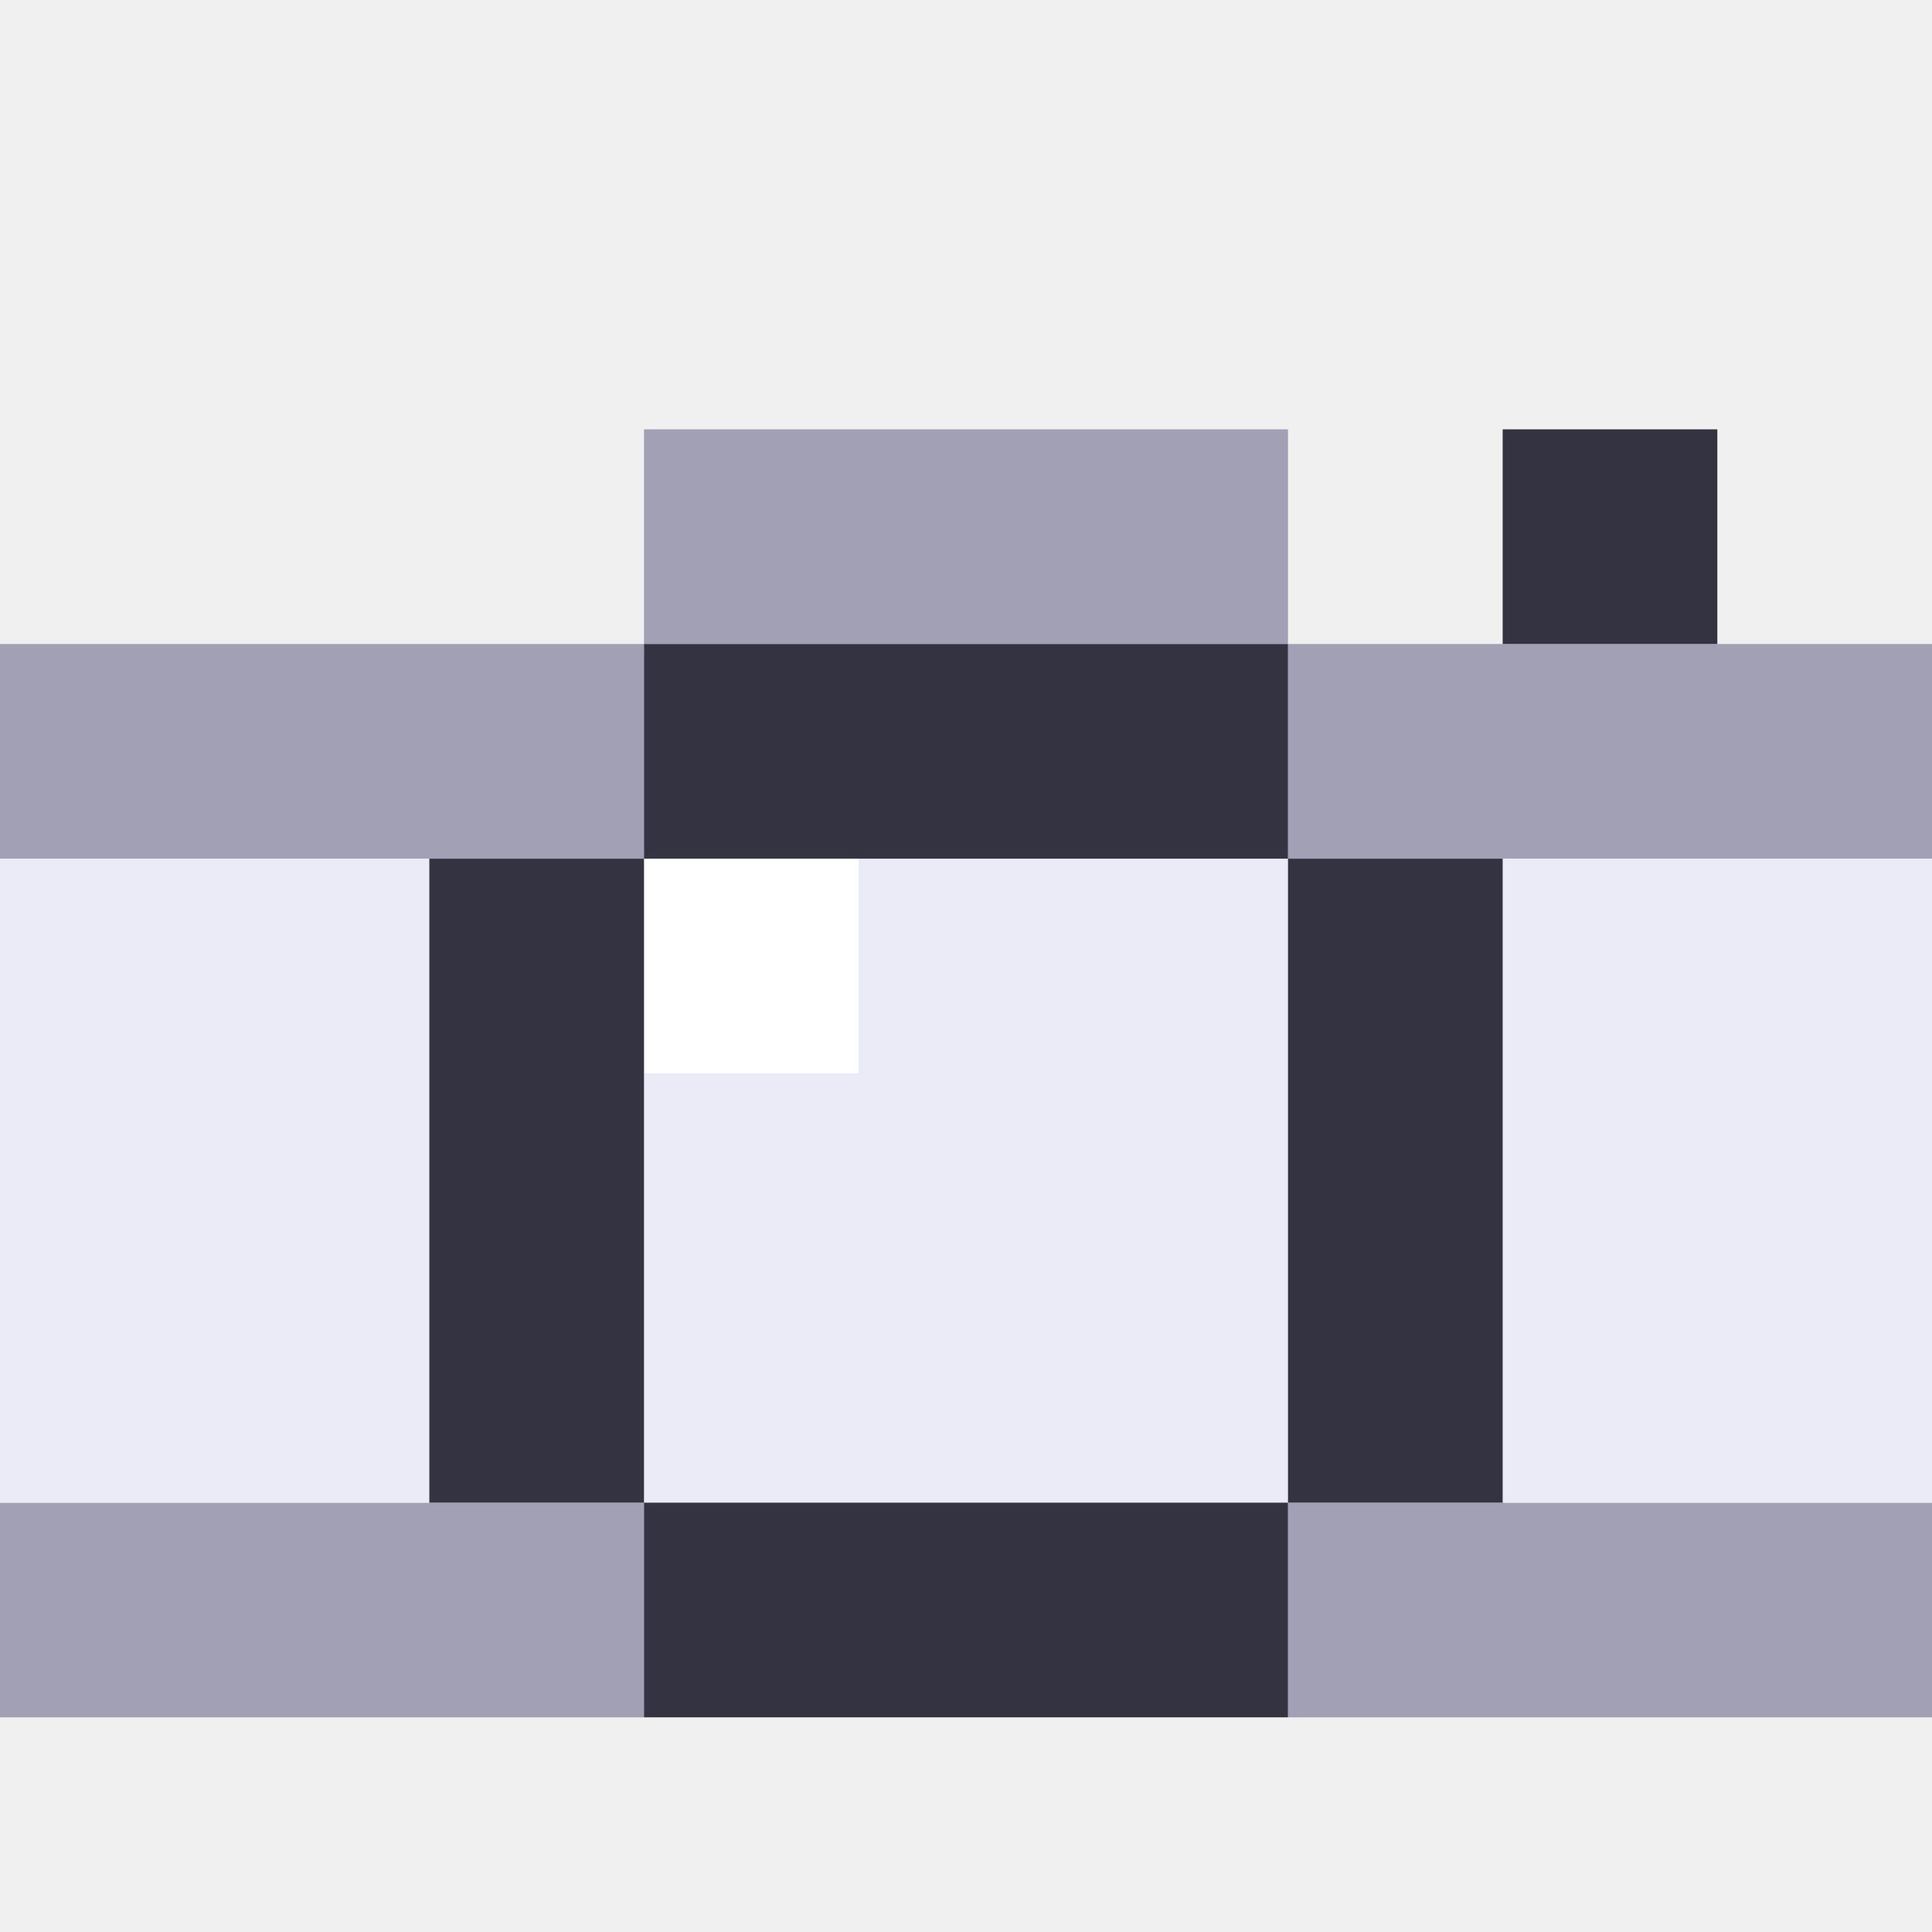
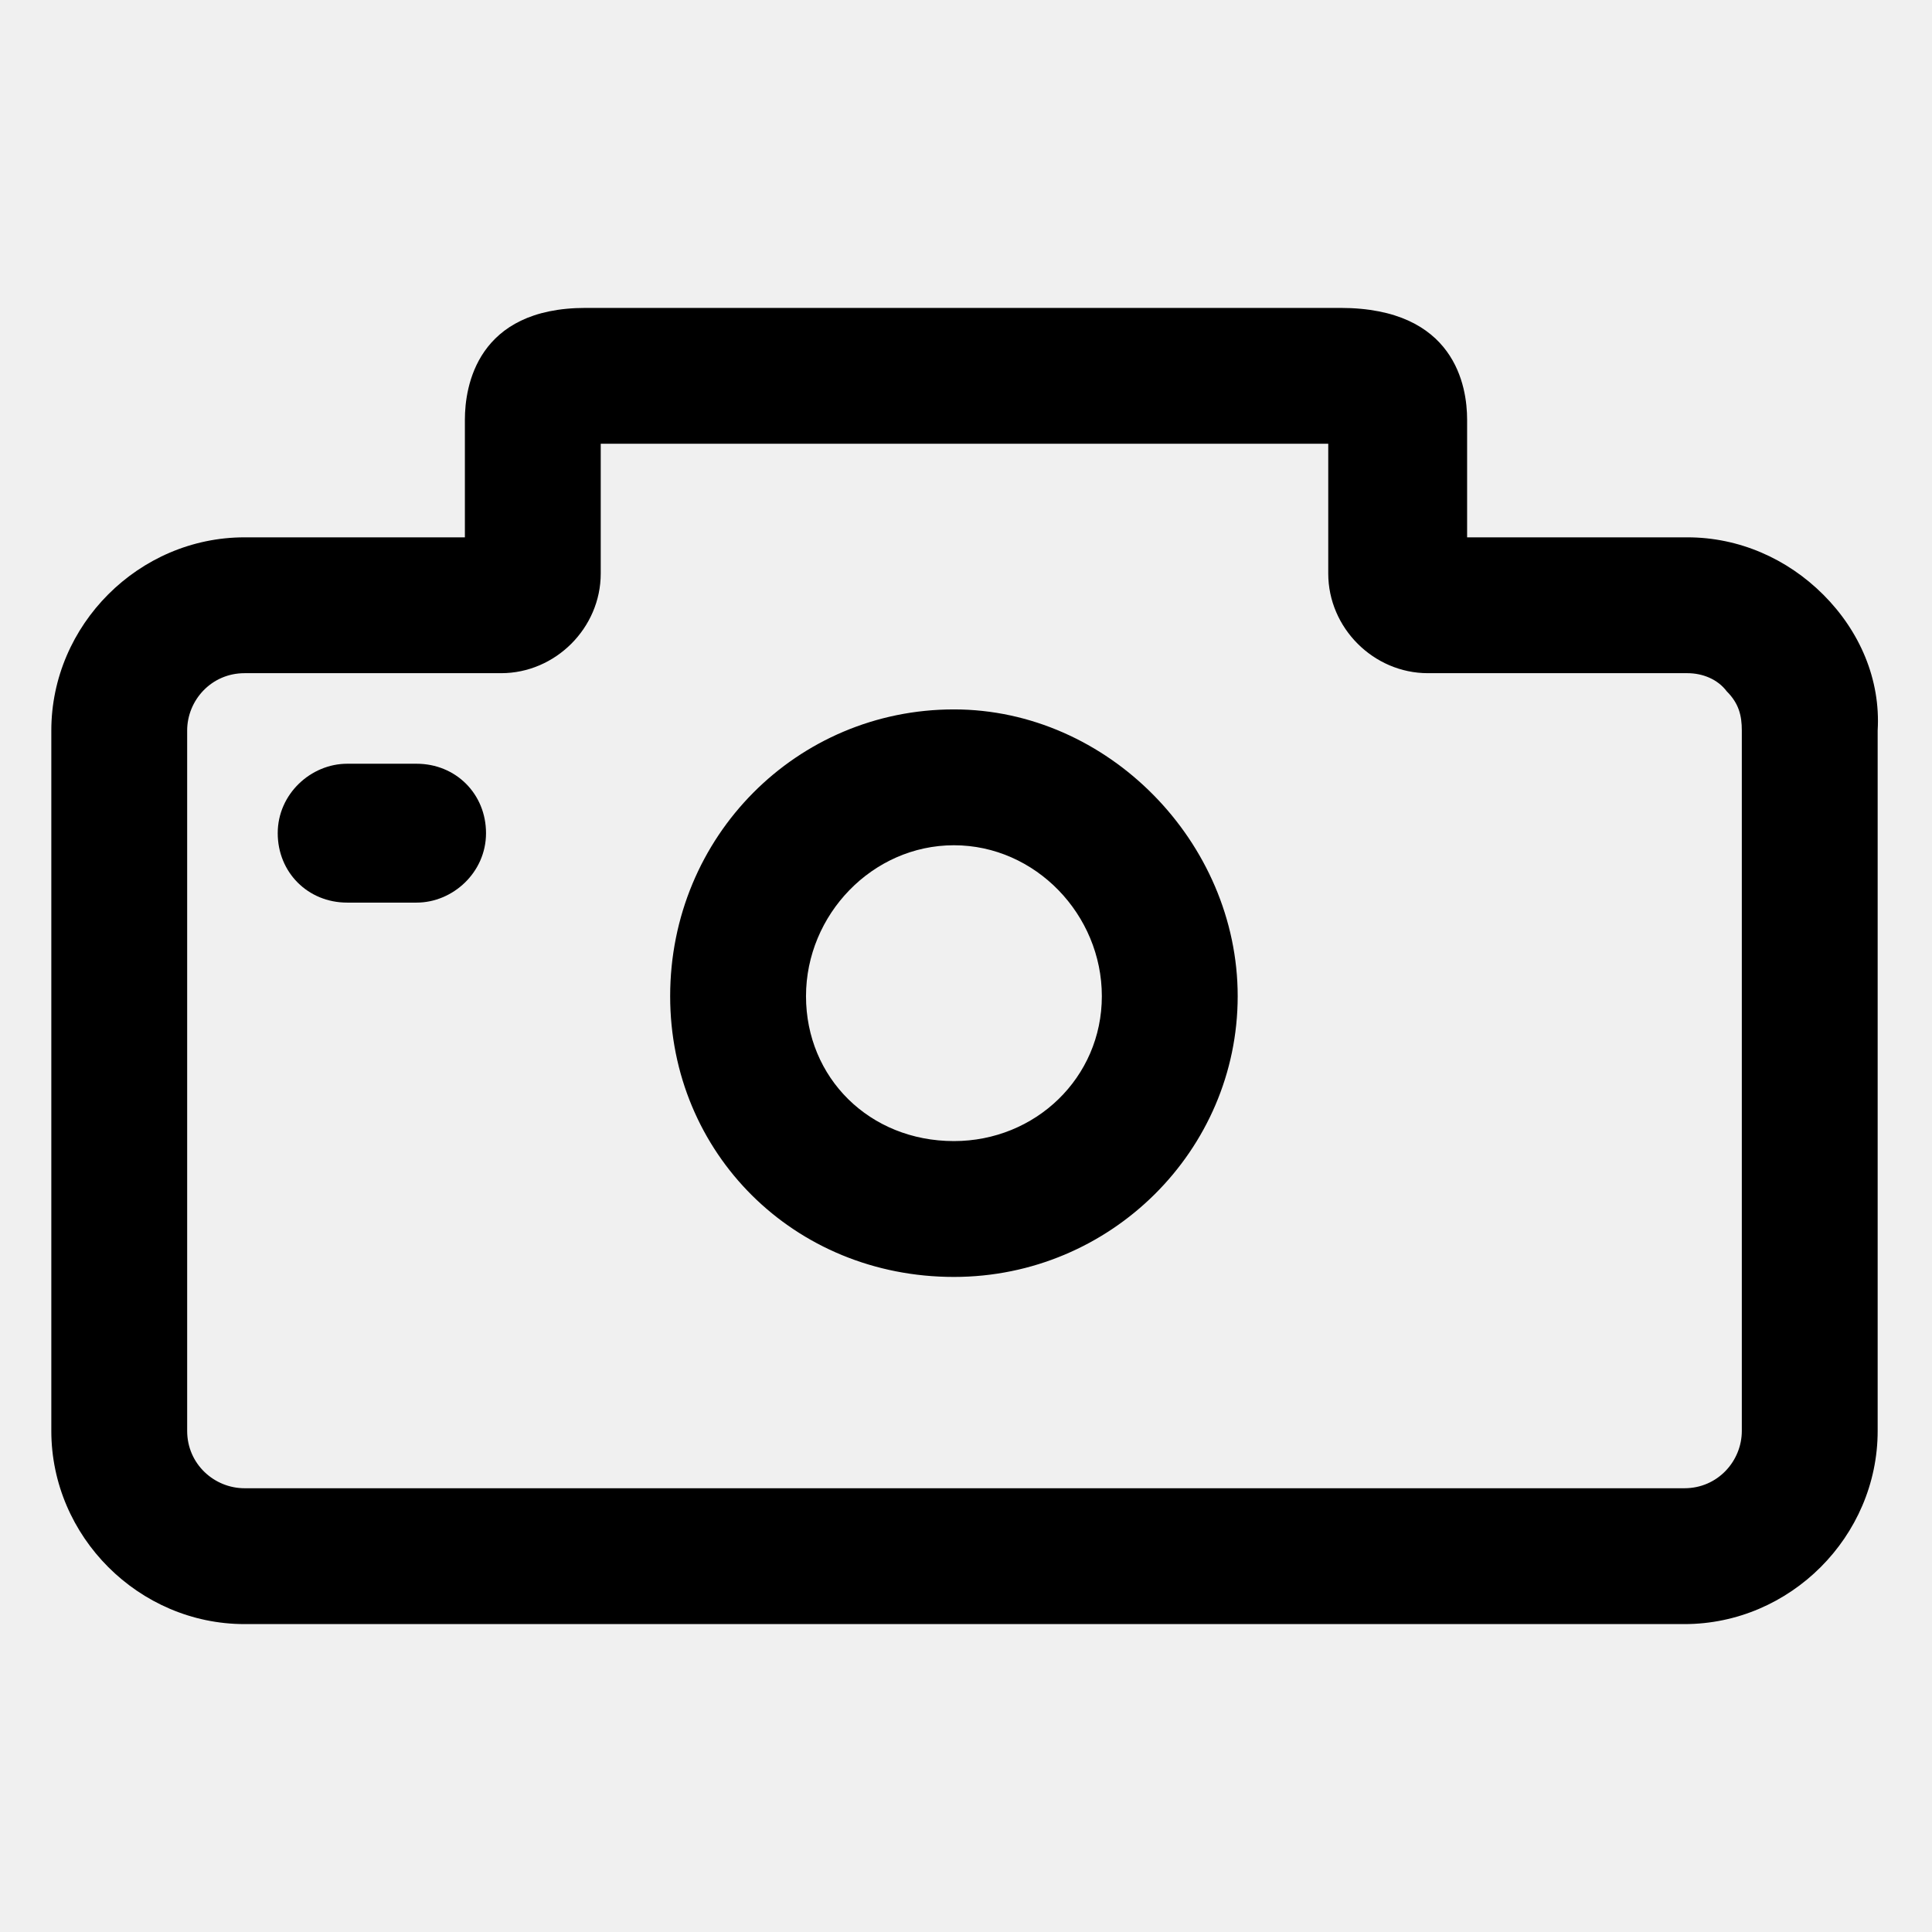
- <svg xmlns="http://www.w3.org/2000/svg" viewBox="0 0 9 9" class="pixelicon-camera">
-   <rect fill="#FFFFFF" x="3" y="4" width="1" height="1" />
-   <rect fill="#A1A0B4" x="3" y="2" width="3" height="1" />
-   <rect fill="#A1A0B4" x="0" y="3" width="3" height="1" />
-   <rect fill="#A1A0B4" x="6" y="3" width="3" height="1" />
-   <rect fill="#A1A0B4" x="0" y="7" width="3" height="1" />
-   <rect fill="#A1A0B4" x="6" y="7" width="3" height="1" />
-   <rect fill="#EBEAF7" x="0" y="4" width="2" height="3" />
-   <rect fill="#EBEAF7" x="7" y="4" width="2" height="3" />
-   <polygon fill="#EBEAF7" points="4,4 4,5 3,5 3,7 6,7 6,4" />
-   <rect fill="#343341" x="3" y="3" width="3" height="1" />
-   <rect fill="#343341" x="6" y="4" width="1" height="3" />
-   <rect fill="#343341" x="3" y="7" width="3" height="1" />
-   <rect fill="#343341" x="2" y="4" width="1" height="3" />
-   <rect fill="#343341" x="7" y="2" width="1" height="1" />
+ <svg xmlns="http://www.w3.org/2000/svg" version="1.1" id="lni_lni-camera" x="0px" y="0px" viewBox="0 0 64 64" style="enable-background:new 0 0 64 64;" xml:space="preserve">
+   <g>
+     <path d="M60.4,19.7c-1.2-1.2-2.8-1.9-4.5-1.9h-7.3v-3.9c0-1.1-0.4-3.7-4.2-3.7H19.4c-3.6,0-4,2.6-4,3.7v3.9H8.1   c-3.5,0-6.4,2.9-6.4,6.4v23.2c0,3.5,2.9,6.4,6.4,6.4h47.7c3.5,0,6.4-2.9,6.4-6.4l0-23.2C62.3,22.5,61.6,20.9,60.4,19.7z M57.7,47.4   c0,1-0.8,1.9-1.9,1.9H8.1c-1,0-1.9-0.8-1.9-1.9V24.2c0-1,0.8-1.9,1.9-1.9h8.5c1.8,0,3.3-1.5,3.3-3.3l0-4.3H44v4.3   c0,1.8,1.5,3.3,3.3,3.3h8.6c0.5,0,1,0.2,1.3,0.6c0.4,0.4,0.5,0.8,0.5,1.3L57.7,47.4z" />
+     <path d="M31.6,23.5c-5.2,0-9.4,4.2-9.4,9.5c0,5.2,4.1,9.3,9.4,9.3c5.2,0,9.4-4.2,9.4-9.3C41,27.9,36.7,23.5,31.6,23.5z M31.6,37.8   c-2.8,0-4.9-2.1-4.9-4.8c0-2.7,2.2-5,4.9-5c2.7,0,4.9,2.3,4.9,5C36.5,35.7,34.3,37.8,31.6,37.8z" />
+     <path d="M13.8,25.3h-2.3c-1.2,0-2.3,1-2.3,2.3s1,2.3,2.3,2.3h2.3c1.2,0,2.3-1,2.3-2.3S15.1,25.3,13.8,25.3z" />
+   </g>
</svg>
